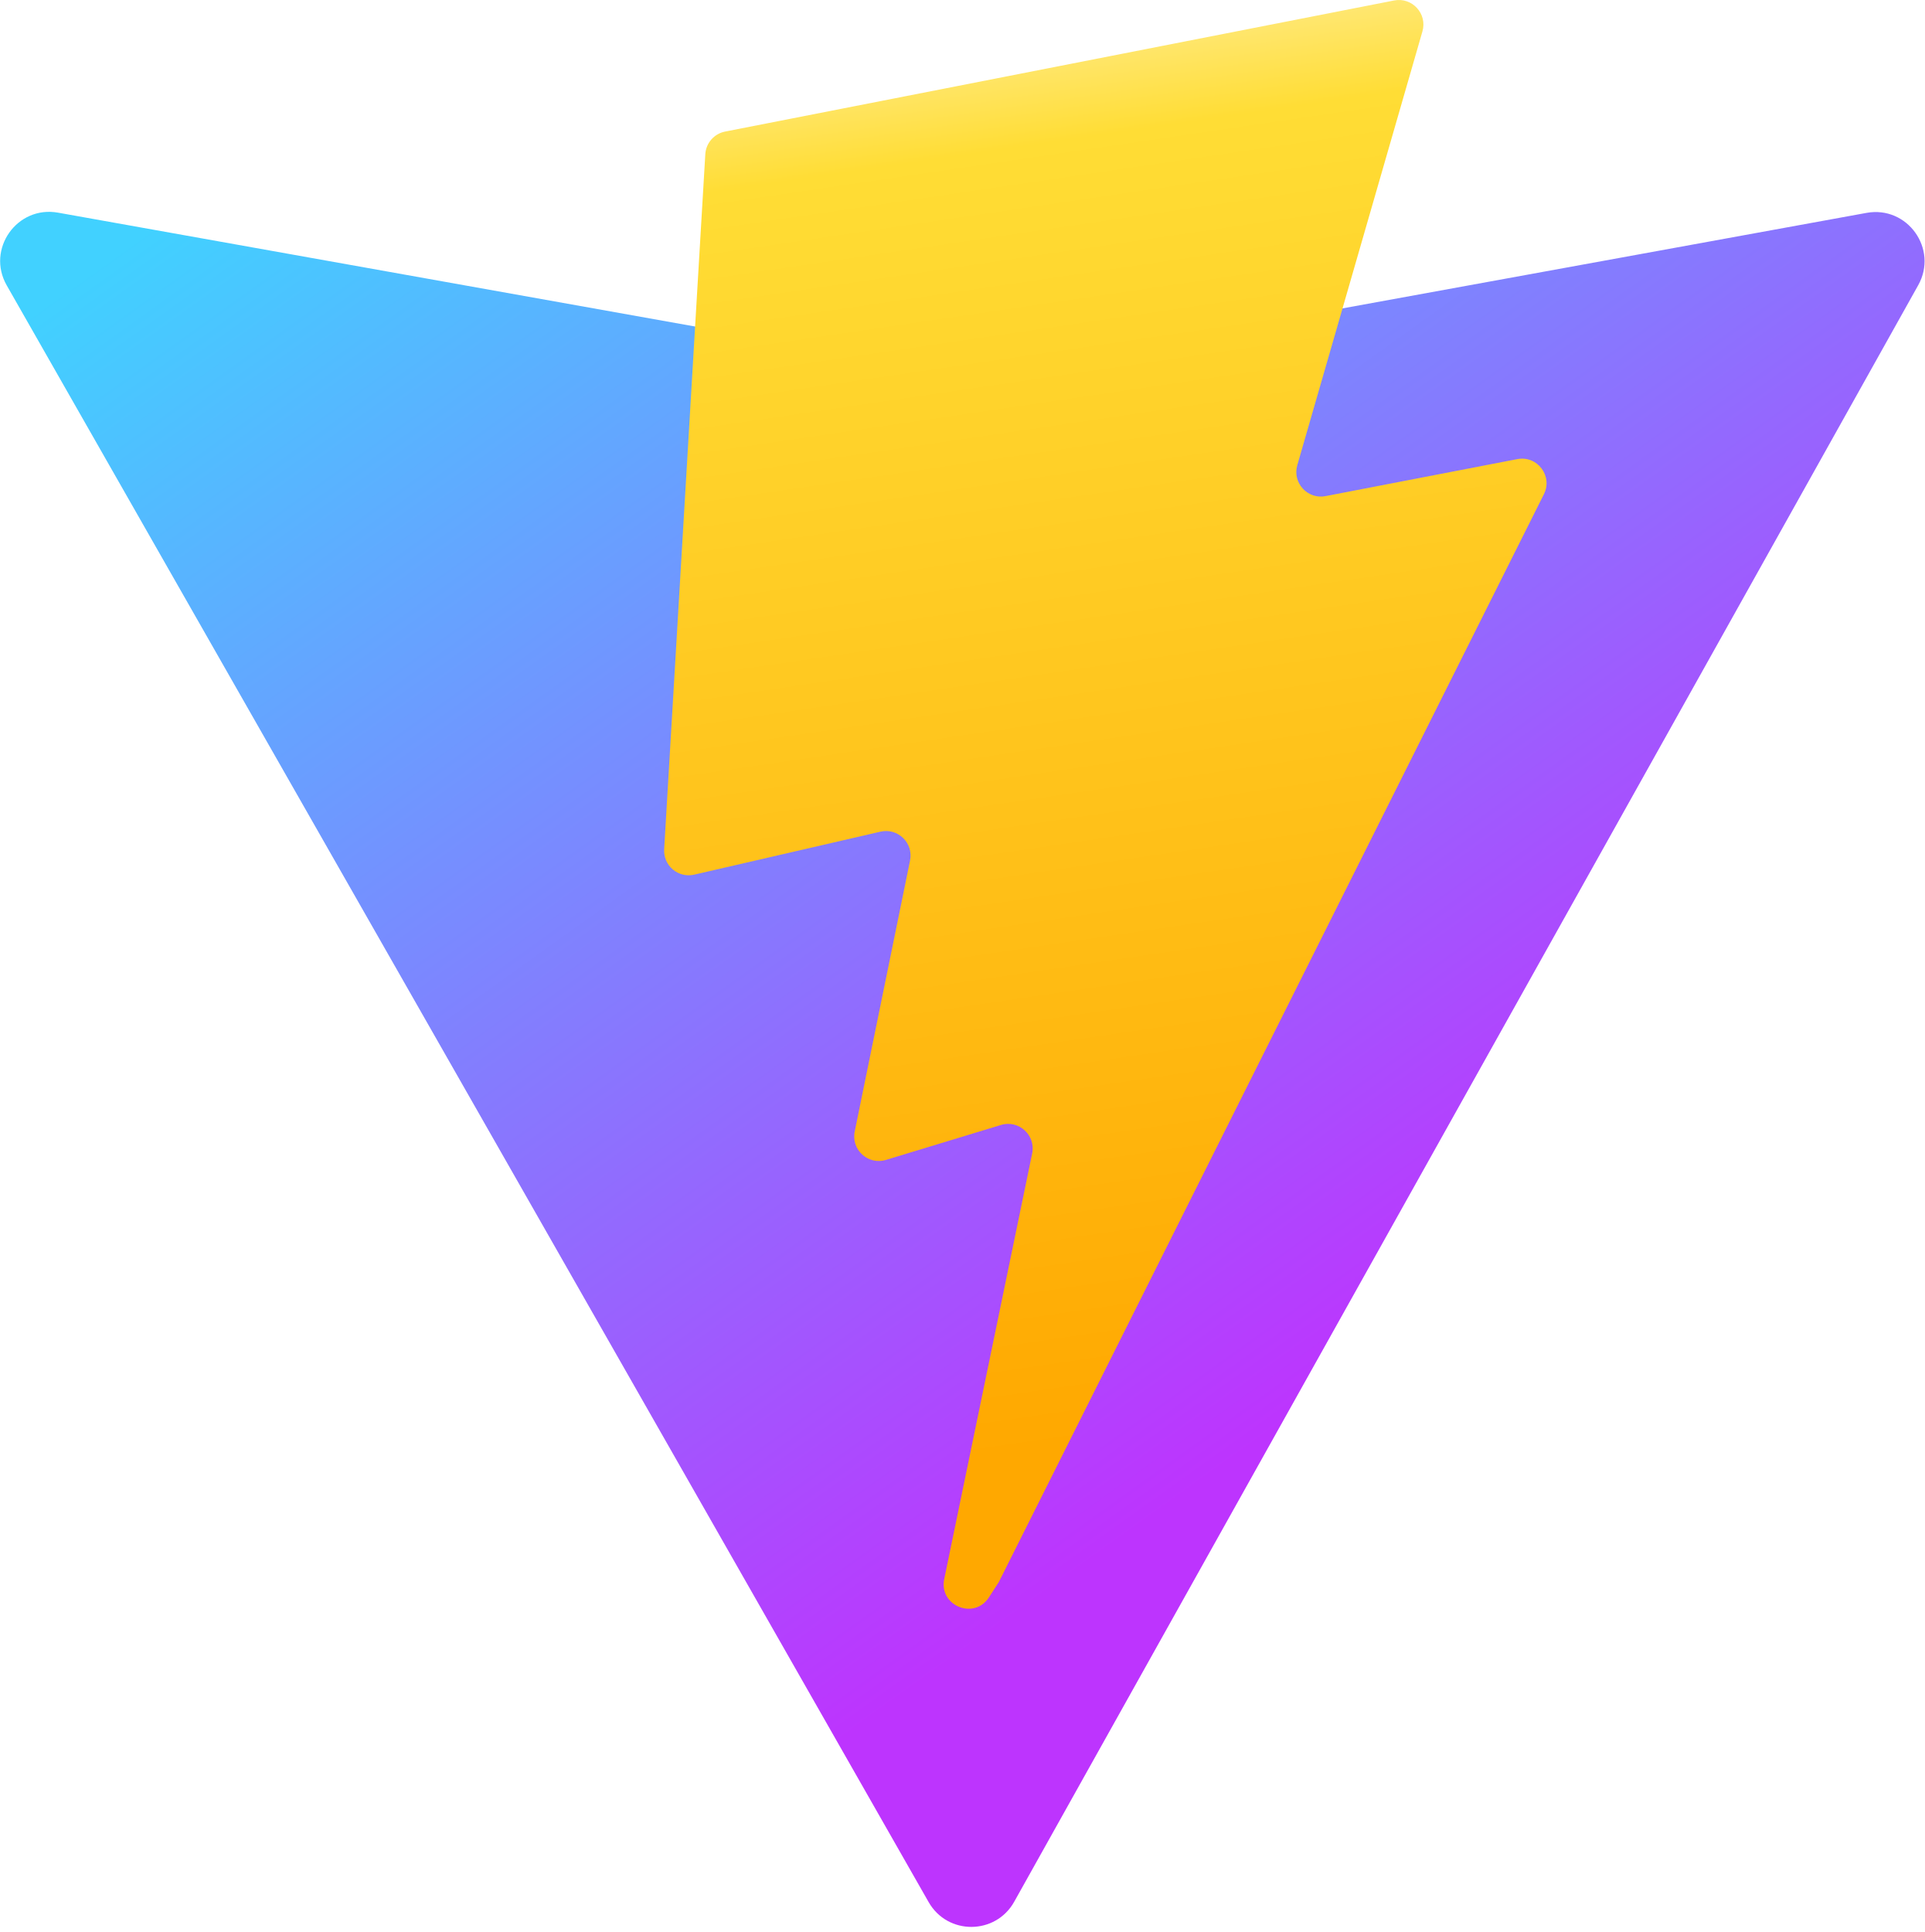
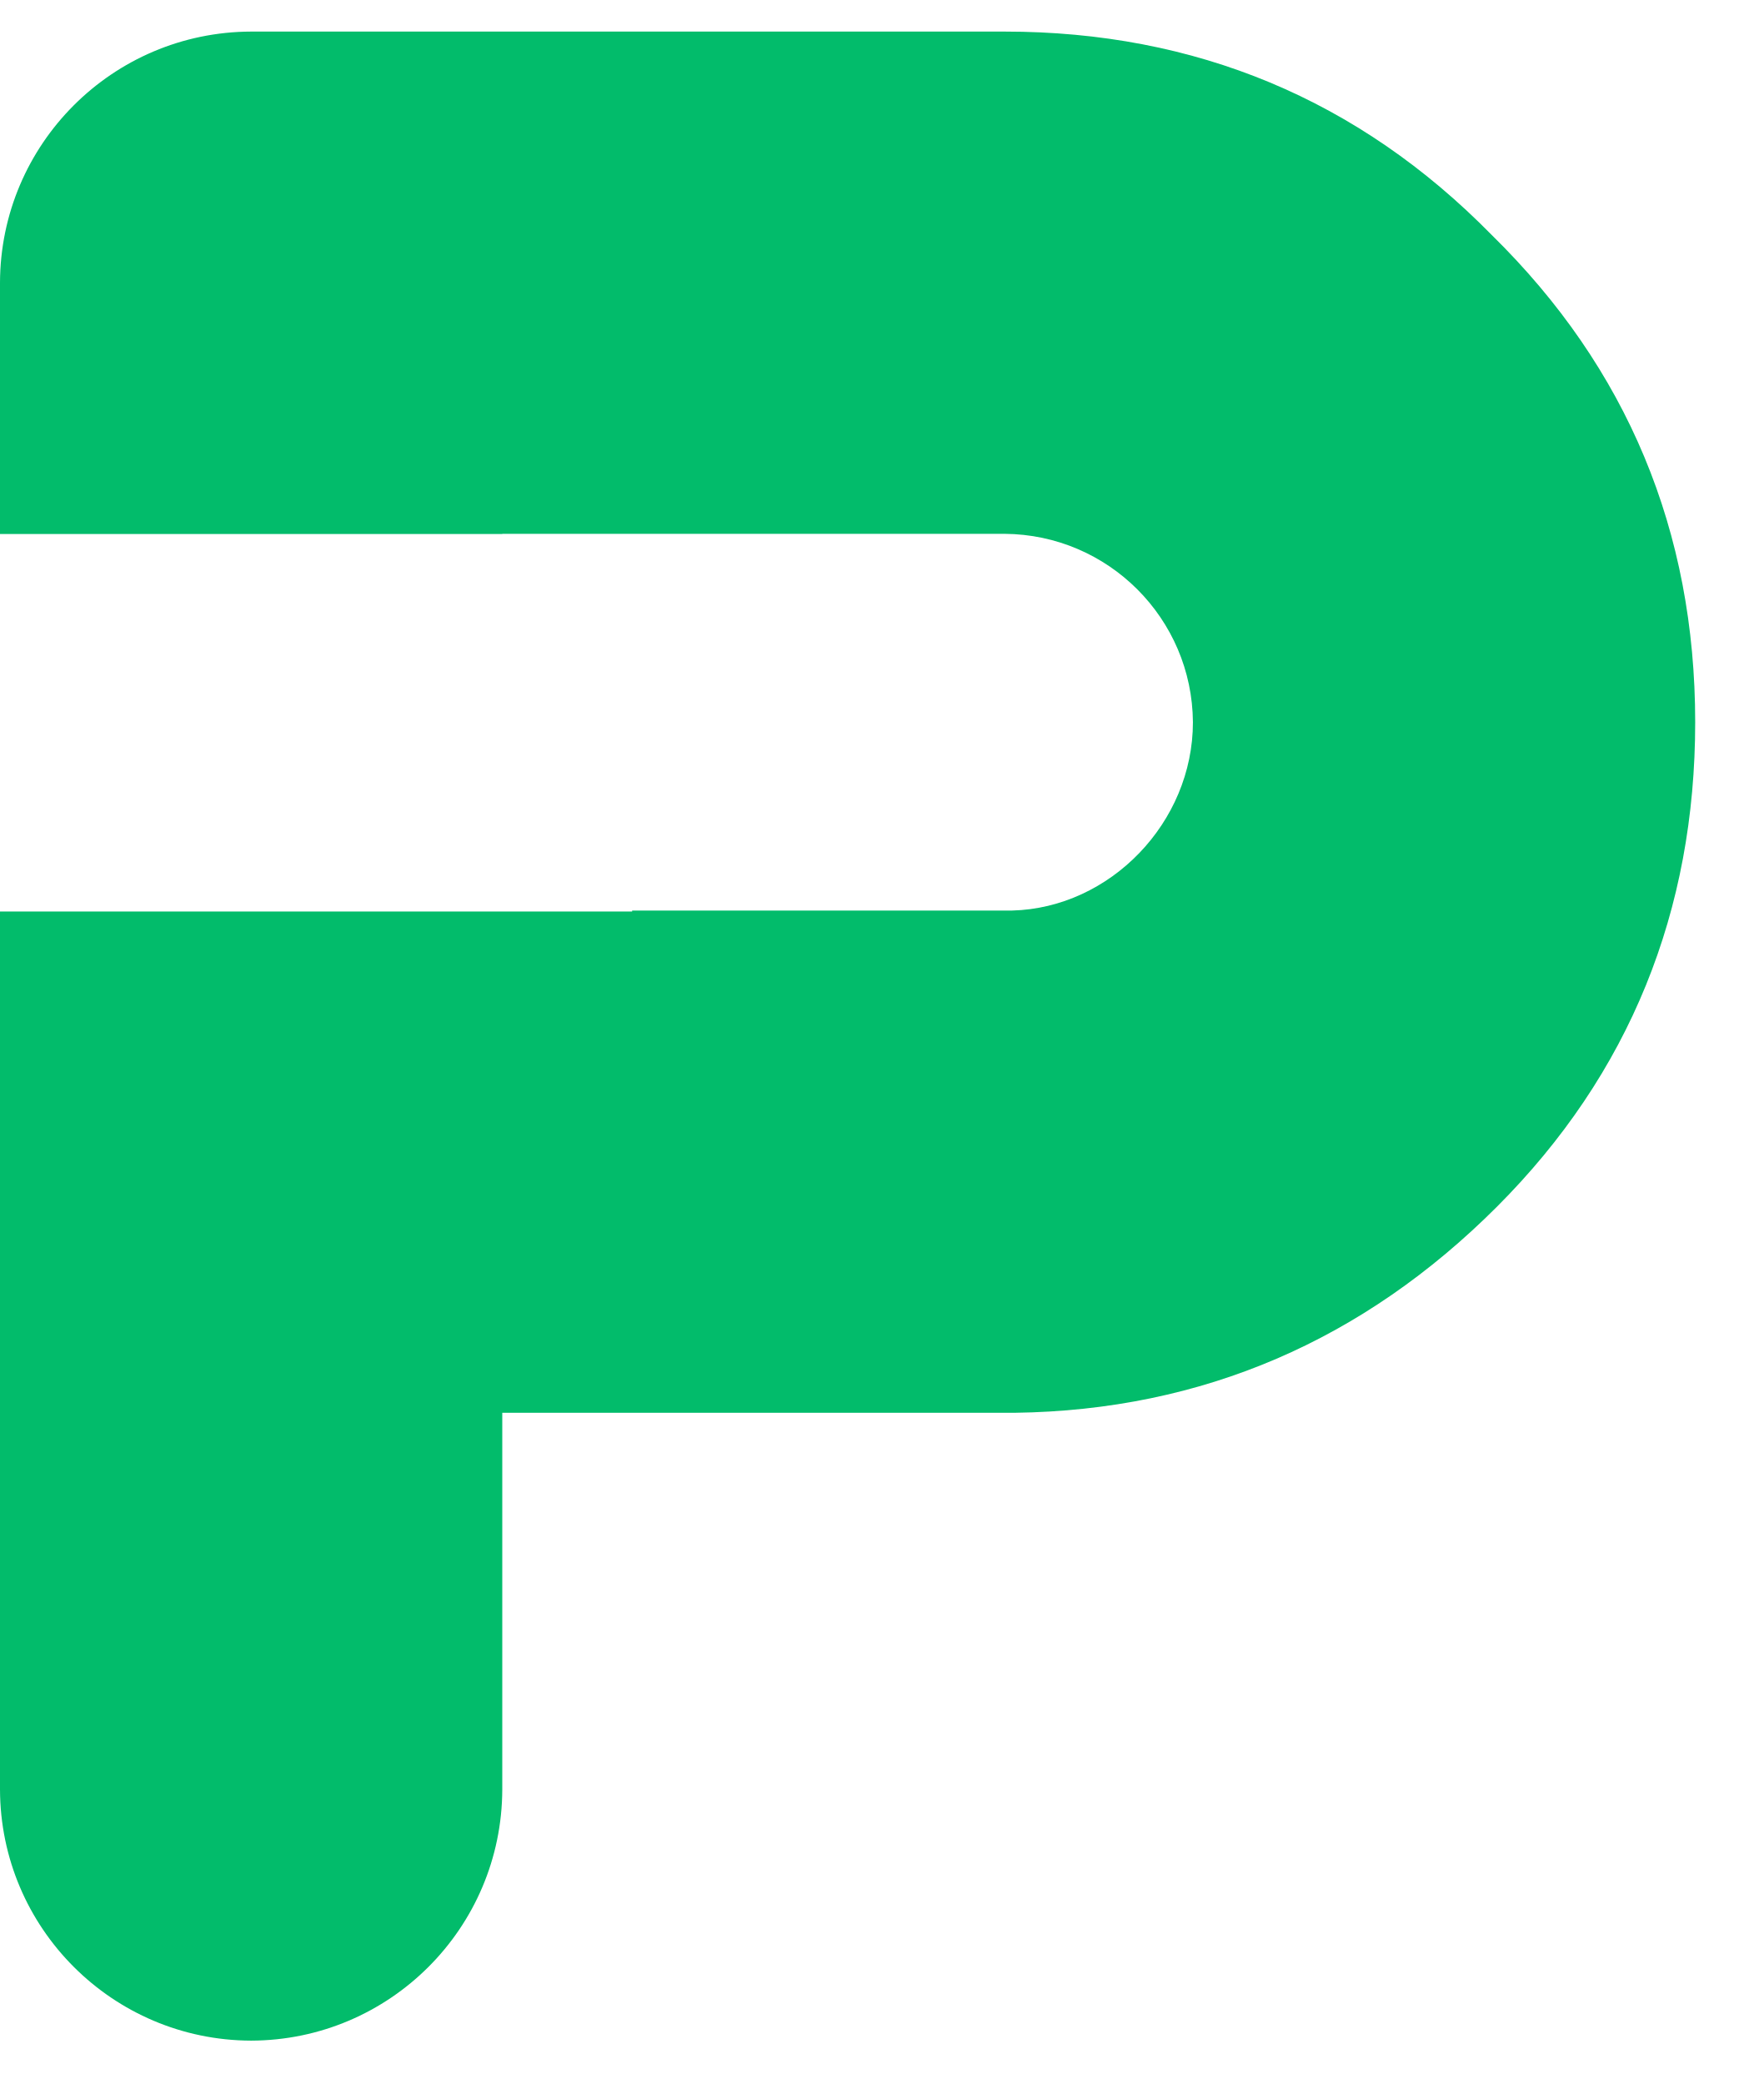
- <svg xmlns="http://www.w3.org/2000/svg" aria-hidden="true" role="img" class="iconify iconify--logos" width="31.88" height="32" preserveAspectRatio="xMidYMid meet" viewBox="0 0 256 257">
-   <defs>
-     <linearGradient id="IconifyId1813088fe1fbc01fb466" x1="-.828%" x2="57.636%" y1="7.652%" y2="78.411%">
-       <stop offset="0%" stop-color="#41D1FF" />
-       <stop offset="100%" stop-color="#BD34FE" />
-     </linearGradient>
-     <linearGradient id="IconifyId1813088fe1fbc01fb467" x1="43.376%" x2="50.316%" y1="2.242%" y2="89.03%">
-       <stop offset="0%" stop-color="#FFEA83" />
-       <stop offset="8.333%" stop-color="#FFDD35" />
-       <stop offset="100%" stop-color="#FFA800" />
-     </linearGradient>
-   </defs>
-   <path fill="url(#IconifyId1813088fe1fbc01fb466)" d="M255.153 37.938L134.897 252.976c-2.483 4.44-8.862 4.466-11.382.048L.875 37.958c-2.746-4.814 1.371-10.646 6.827-9.67l120.385 21.517a6.537 6.537 0 0 0 2.322-.004l117.867-21.483c5.438-.991 9.574 4.796 6.877 9.62Z" />
-   <path fill="url(#IconifyId1813088fe1fbc01fb467)" d="M185.432.063L96.44 17.501a3.268 3.268 0 0 0-2.634 3.014l-5.474 92.456a3.268 3.268 0 0 0 3.997 3.378l24.777-5.718c2.318-.535 4.413 1.507 3.936 3.838l-7.361 36.047c-.495 2.426 1.782 4.5 4.151 3.78l15.304-4.649c2.372-.72 4.652 1.36 4.15 3.788l-11.698 56.621c-.732 3.542 3.979 5.473 5.943 2.437l1.313-2.028l72.516-144.72c1.215-2.423-.88-5.186-3.54-4.672l-25.505 4.922c-2.396.462-4.435-1.77-3.759-4.114l16.646-57.705c.677-2.35-1.37-4.583-3.769-4.113Z" />
+ <svg xmlns="http://www.w3.org/2000/svg" width="22" height="26" fill="none">
+   <path fill="#02BC6B" fill-rule="evenodd" d="M3.133 25.459A3.142 3.142 0 0 1 0 22.326V11.372h7.886v-.012h4.74c1.222-.031 2.256-1.097 2.256-2.35a2.367 2.367 0 0 0-2.35-2.35H6.266v.002H0V3.527A3.142 3.142 0 0 1 3.133.394h9.4c2.38 0 4.417.846 6.077 2.538 1.692 1.66 2.538 3.697 2.538 6.078 0 2.35-.814 4.386-2.475 6.047-1.66 1.66-3.666 2.538-6.015 2.569H6.266v4.7a3.142 3.142 0 0 1-3.133 3.133Z" clip-rule="evenodd" />
</svg>
